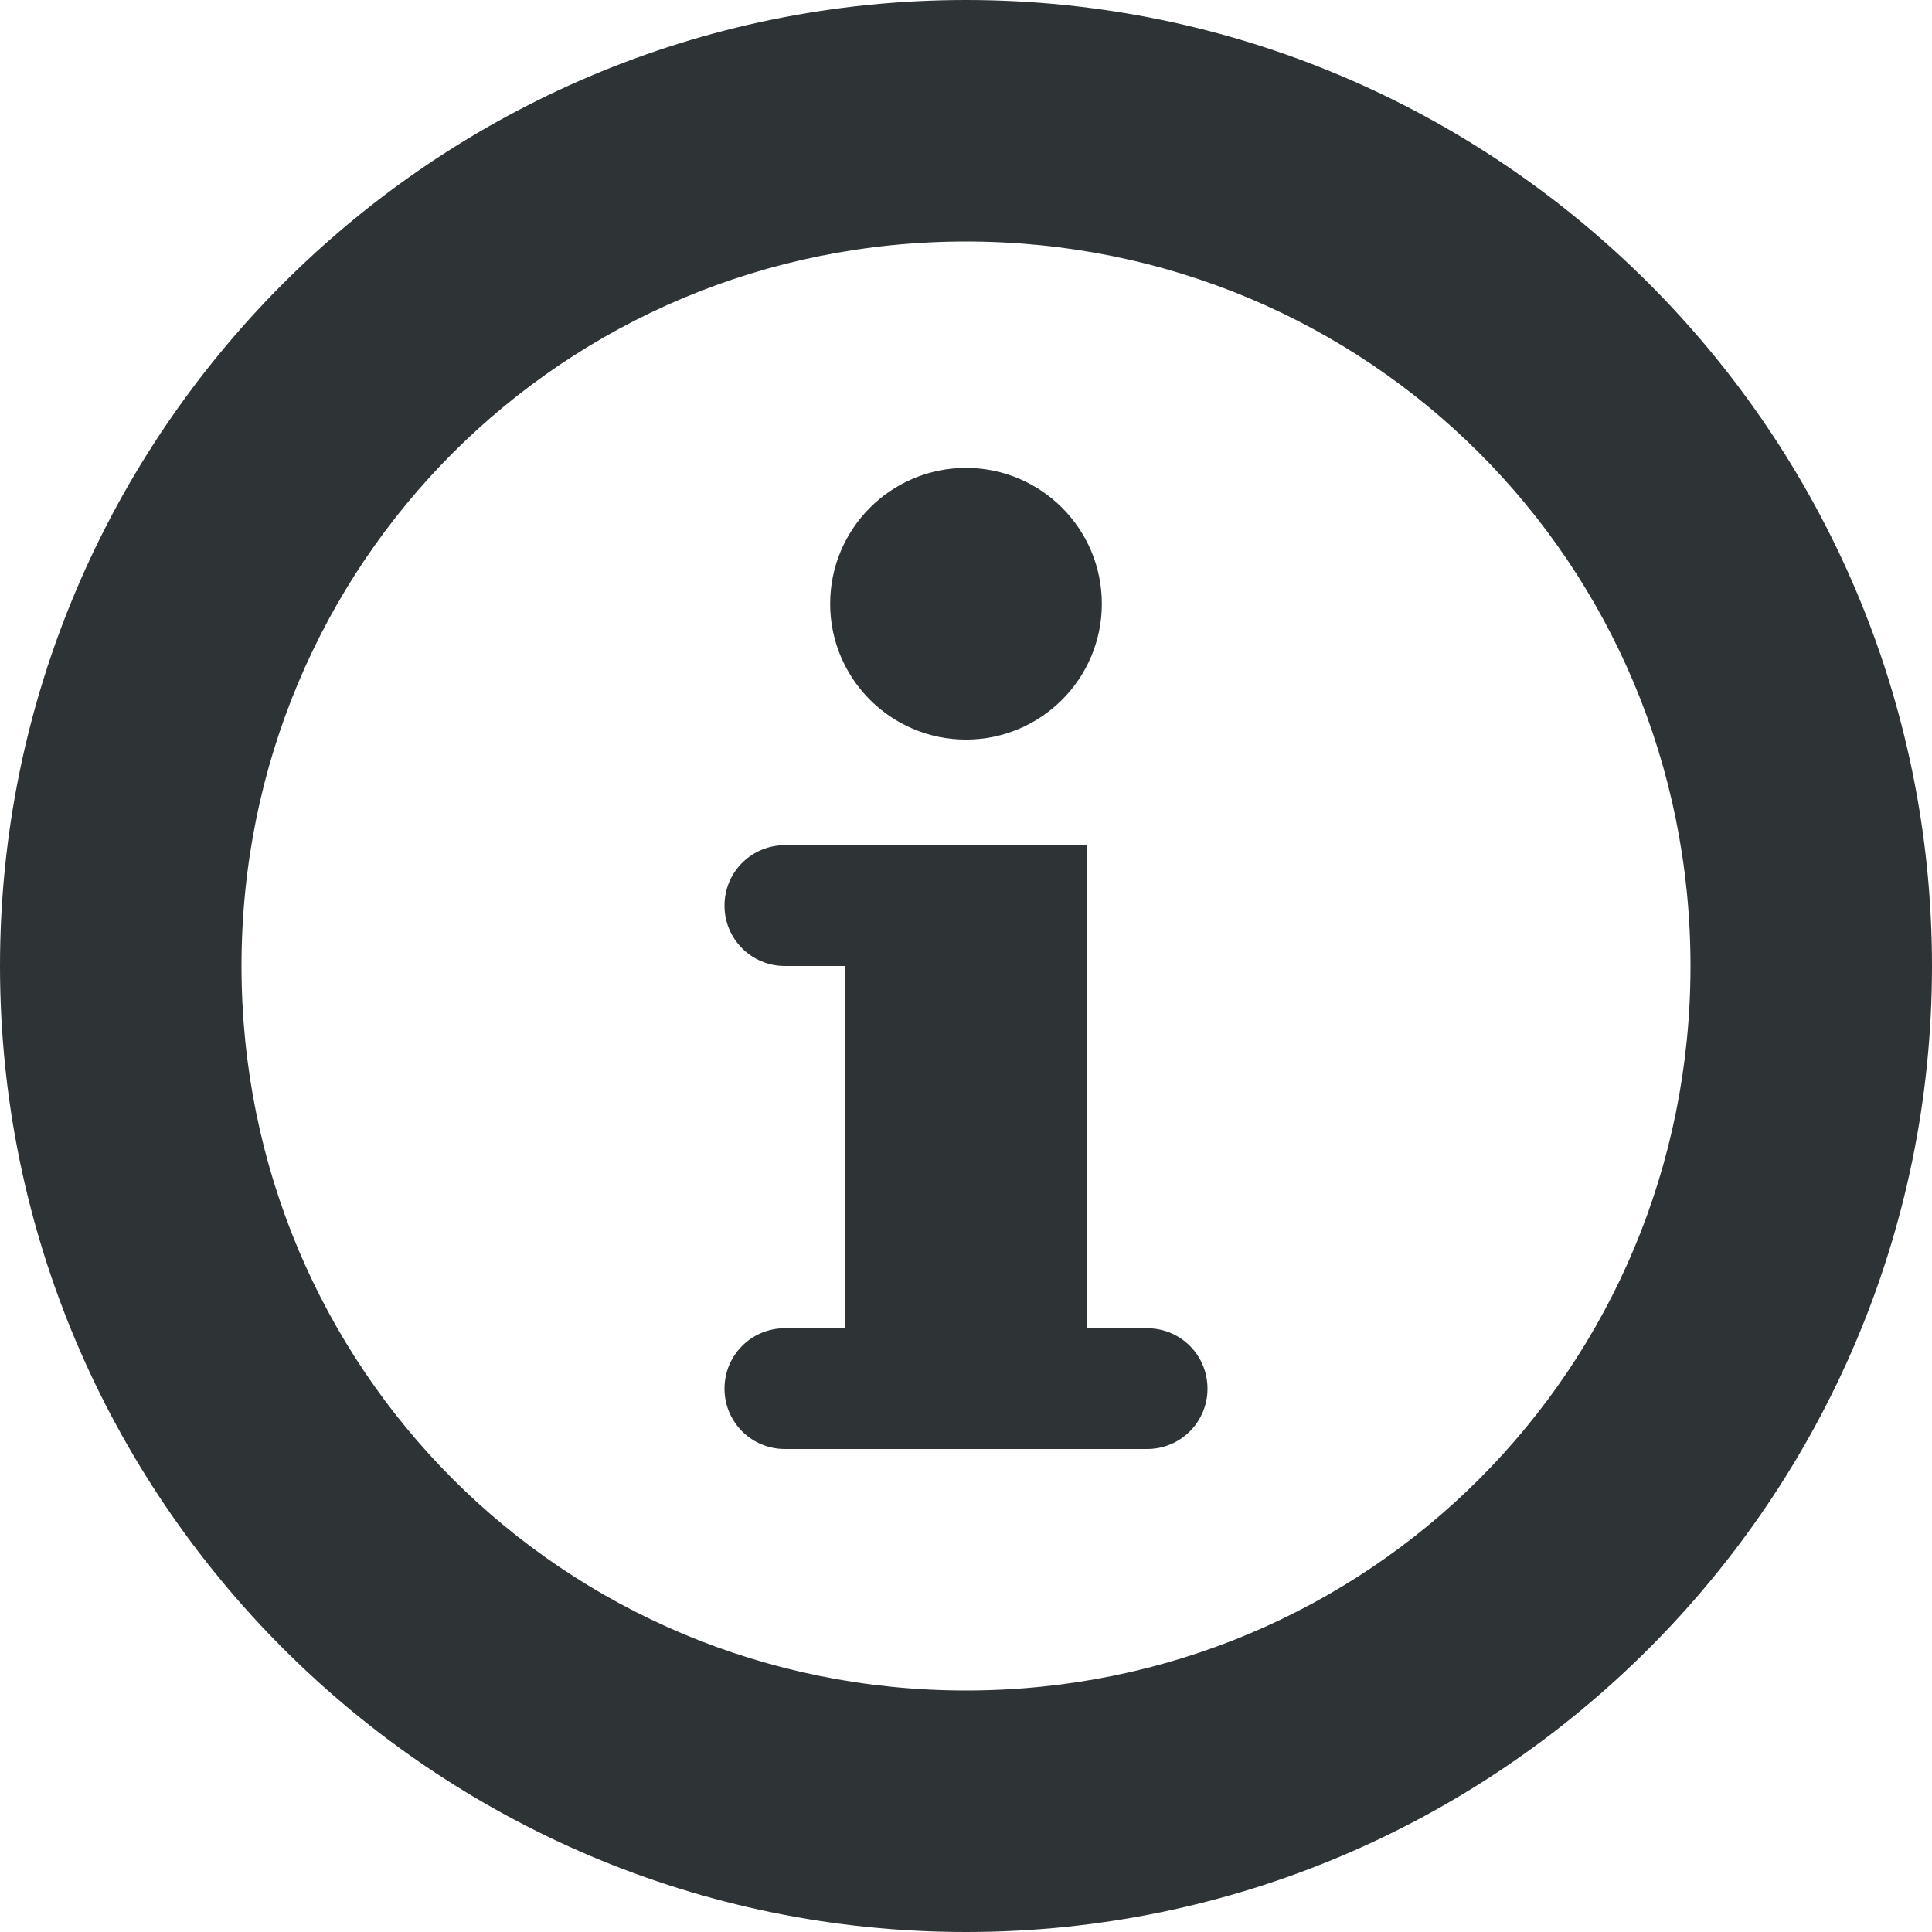
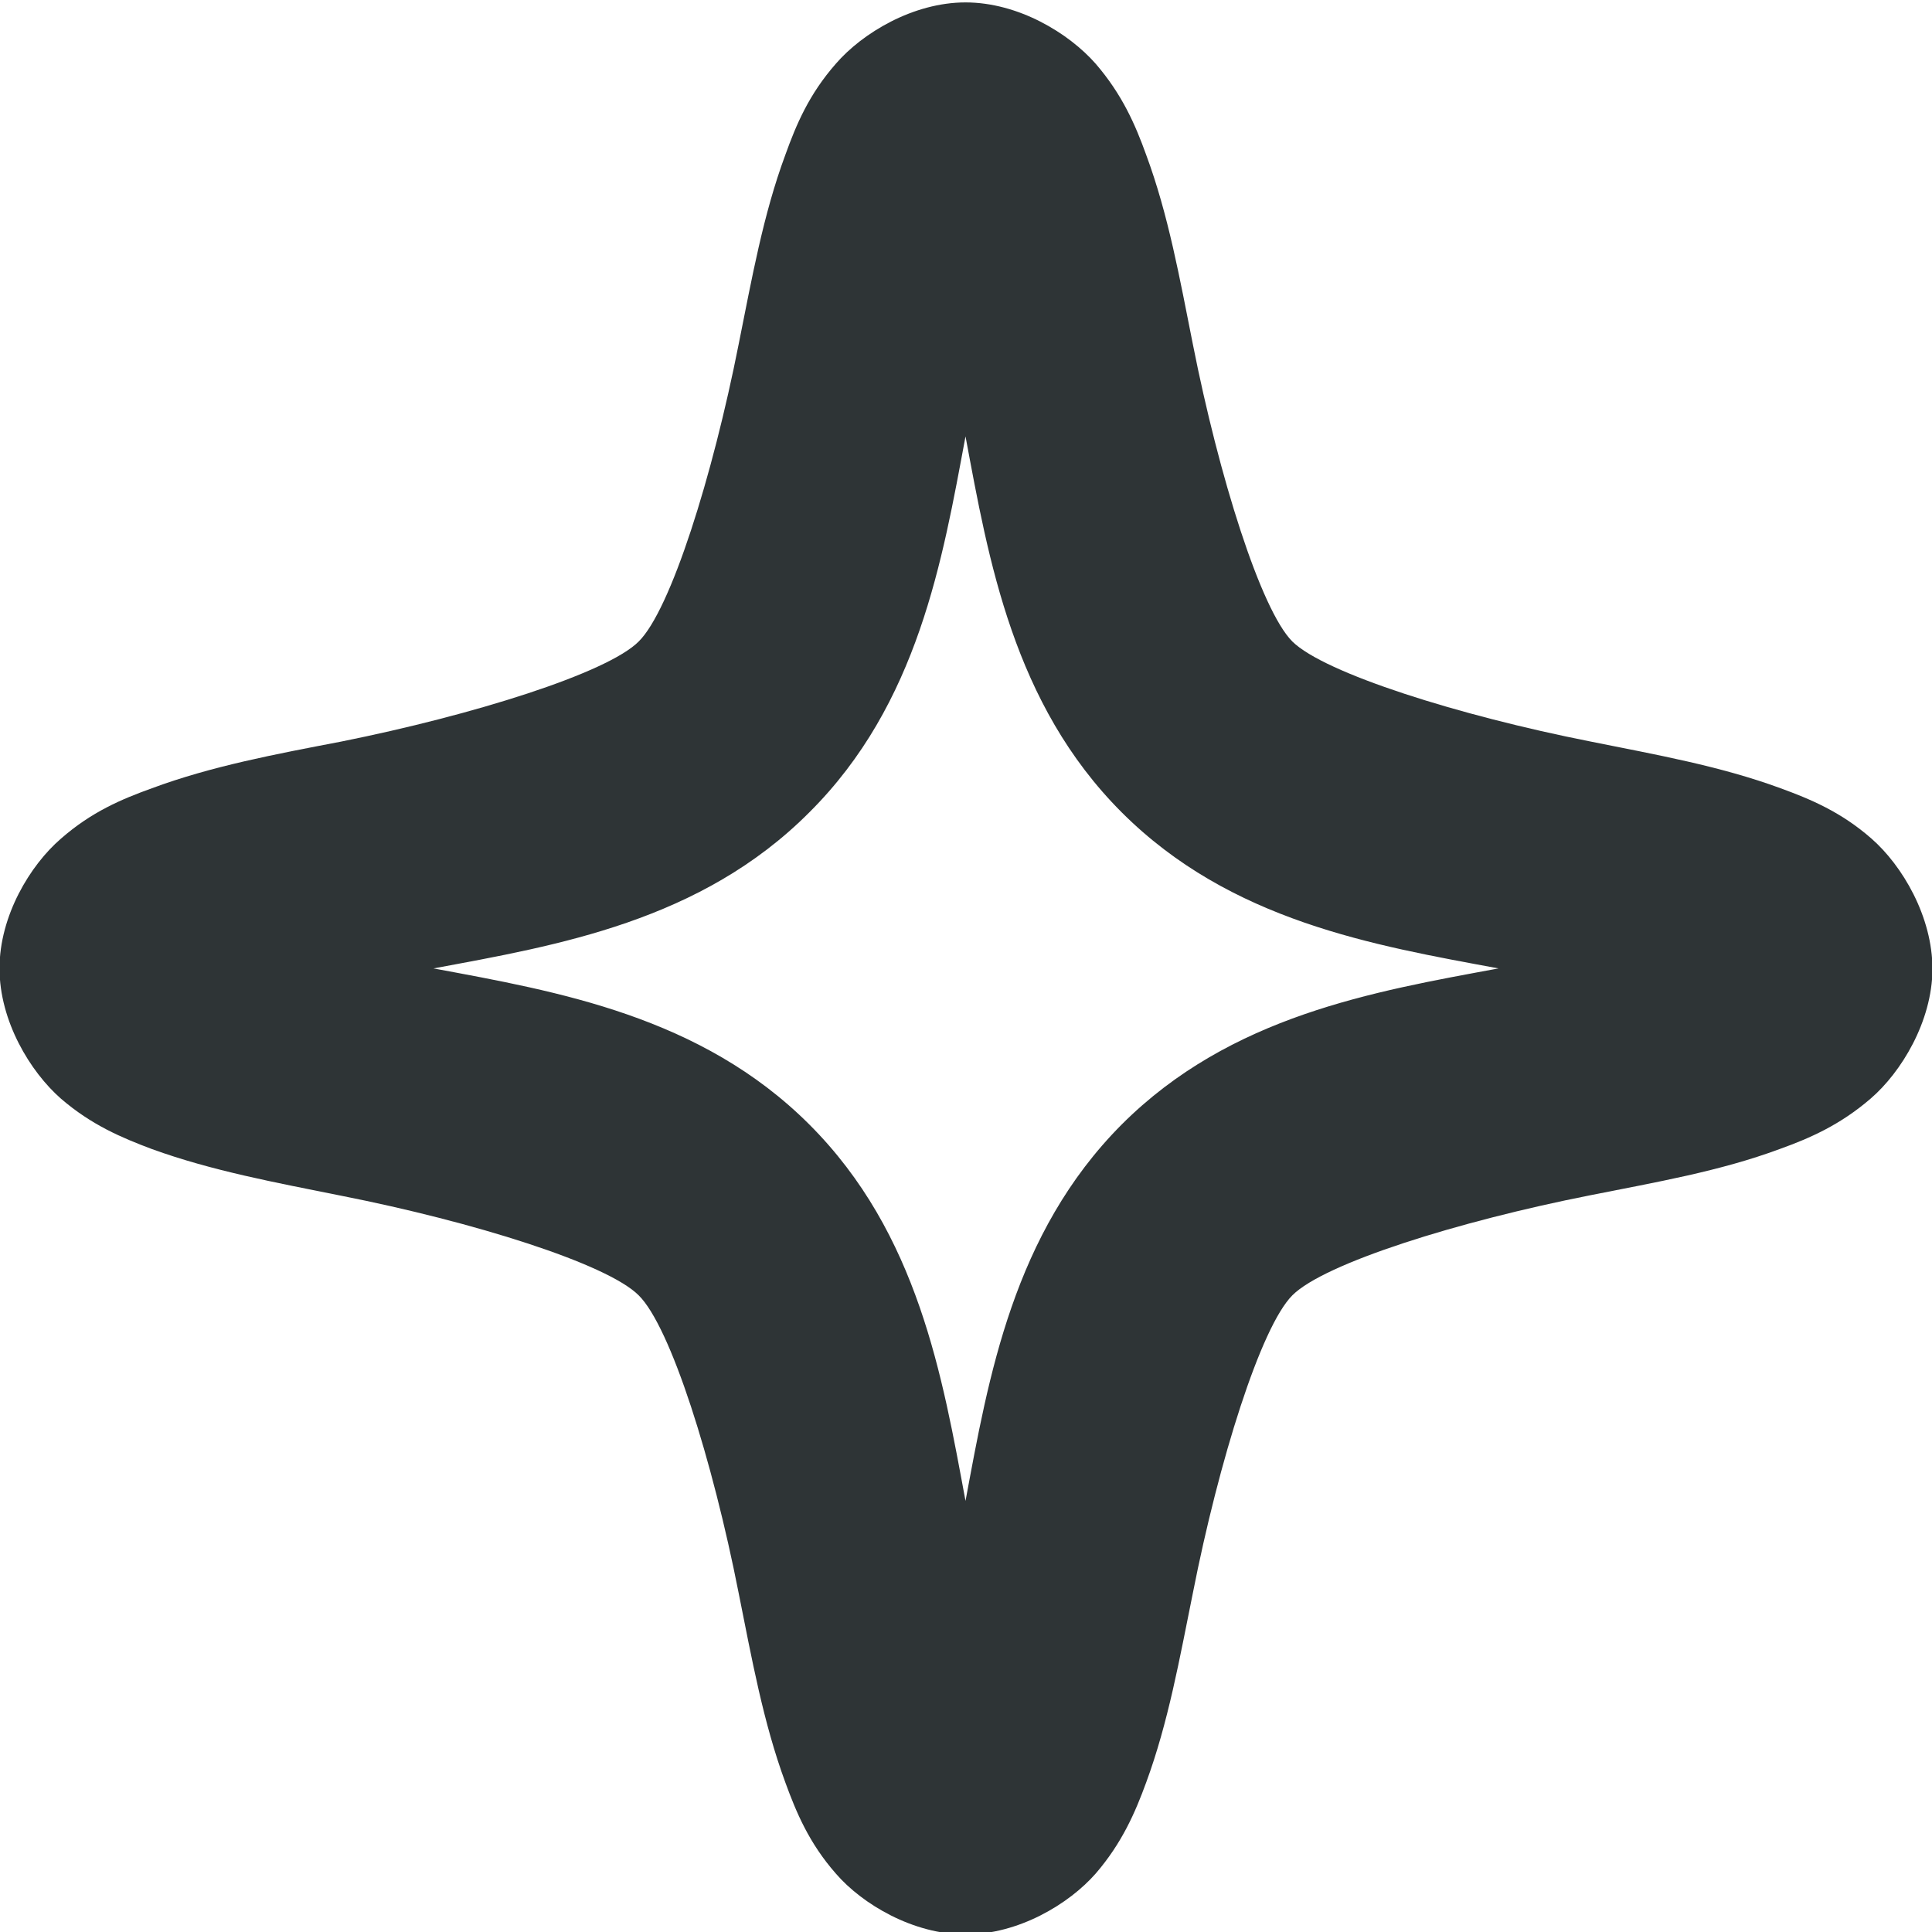
<svg xmlns="http://www.w3.org/2000/svg" height="16px" viewBox="0 0 16 16" width="16px">
-   <path d="m 8 0 c -4.41 0 -8 3.59 -8 8 s 3.59 8 8 8 s 8 -3.59 8 -8 s -3.59 -8 -8 -8 z m 0 2 c 3.332 0 6 2.668 6 6 s -2.668 6 -6 6 s -6 -2.668 -6 -6 s 2.668 -6 6 -6 z m 0 1.875 c -0.621 0 -1.125 0.504 -1.125 1.125 s 0.504 1.125 1.125 1.125 s 1.125 -0.504 1.125 -1.125 s -0.504 -1.125 -1.125 -1.125 z m -1.523 3.125 c -0.266 0.012 -0.477 0.23 -0.477 0.5 c 0 0.277 0.223 0.5 0.5 0.5 h 0.5 v 3 h -0.5 c -0.277 0 -0.5 0.223 -0.5 0.5 s 0.223 0.5 0.5 0.5 h 3 c 0.277 0 0.5 -0.223 0.5 -0.5 s -0.223 -0.5 -0.5 -0.5 h -0.5 v -4 h -2.5 c -0.008 0 -0.016 0 -0.023 0 z m 0 0" fill="#2e3436" />
+   <path d="m 7.996 0.02 c -0.434 0 -0.855 0.254 -1.074 0.508 c -0.223 0.254 -0.328 0.504 -0.418 0.754 c -0.184 0.496 -0.277 1.023 -0.387 1.57 c -0.215 1.09 -0.562 2.199 -0.828 2.461 c -0.262 0.262 -1.371 0.609 -2.461 0.828 c -0.547 0.105 -1.074 0.203 -1.57 0.387 c -0.25 0.09 -0.5 0.195 -0.754 0.418 c -0.254 0.219 -0.508 0.637 -0.508 1.074 s 0.254 0.855 0.508 1.078 c 0.254 0.219 0.504 0.324 0.754 0.418 c 0.496 0.18 1.023 0.277 1.57 0.387 c 1.09 0.215 2.199 0.562 2.461 0.824 c 0.266 0.262 0.613 1.371 0.828 2.465 c 0.109 0.543 0.203 1.07 0.387 1.57 c 0.09 0.246 0.195 0.5 0.418 0.754 c 0.219 0.254 0.641 0.504 1.074 0.504 c 0.438 0 0.855 -0.25 1.078 -0.504 c 0.219 -0.254 0.328 -0.508 0.418 -0.754 c 0.184 -0.5 0.277 -1.027 0.387 -1.57 c 0.215 -1.094 0.562 -2.203 0.824 -2.465 c 0.266 -0.266 1.375 -0.613 2.465 -0.828 c 0.547 -0.109 1.074 -0.199 1.57 -0.383 c 0.25 -0.09 0.5 -0.199 0.754 -0.418 c 0.254 -0.219 0.508 -0.637 0.512 -1.07 c 0 -0.438 -0.25 -0.859 -0.504 -1.082 c -0.254 -0.223 -0.508 -0.328 -0.754 -0.418 c -0.5 -0.184 -1.027 -0.277 -1.574 -0.387 c -1.09 -0.215 -2.203 -0.566 -2.469 -0.828 c -0.262 -0.262 -0.609 -1.371 -0.824 -2.461 c -0.109 -0.547 -0.203 -1.074 -0.387 -1.57 c -0.09 -0.25 -0.199 -0.5 -0.418 -0.754 c -0.223 -0.254 -0.641 -0.508 -1.078 -0.508 z m 0 3.594 c 0.191 1.023 0.395 2.215 1.293 3.113 c 0.902 0.902 2.09 1.102 3.121 1.293 c -1.031 0.191 -2.219 0.391 -3.121 1.293 c -0.898 0.902 -1.102 2.09 -1.293 3.117 c -0.191 -1.027 -0.391 -2.215 -1.293 -3.117 c -0.898 -0.898 -2.086 -1.102 -3.113 -1.293 c 1.027 -0.191 2.215 -0.391 3.113 -1.293 c 0.902 -0.898 1.102 -2.09 1.293 -3.113 z m 0 0" fill="#2e3436" />
</svg>
